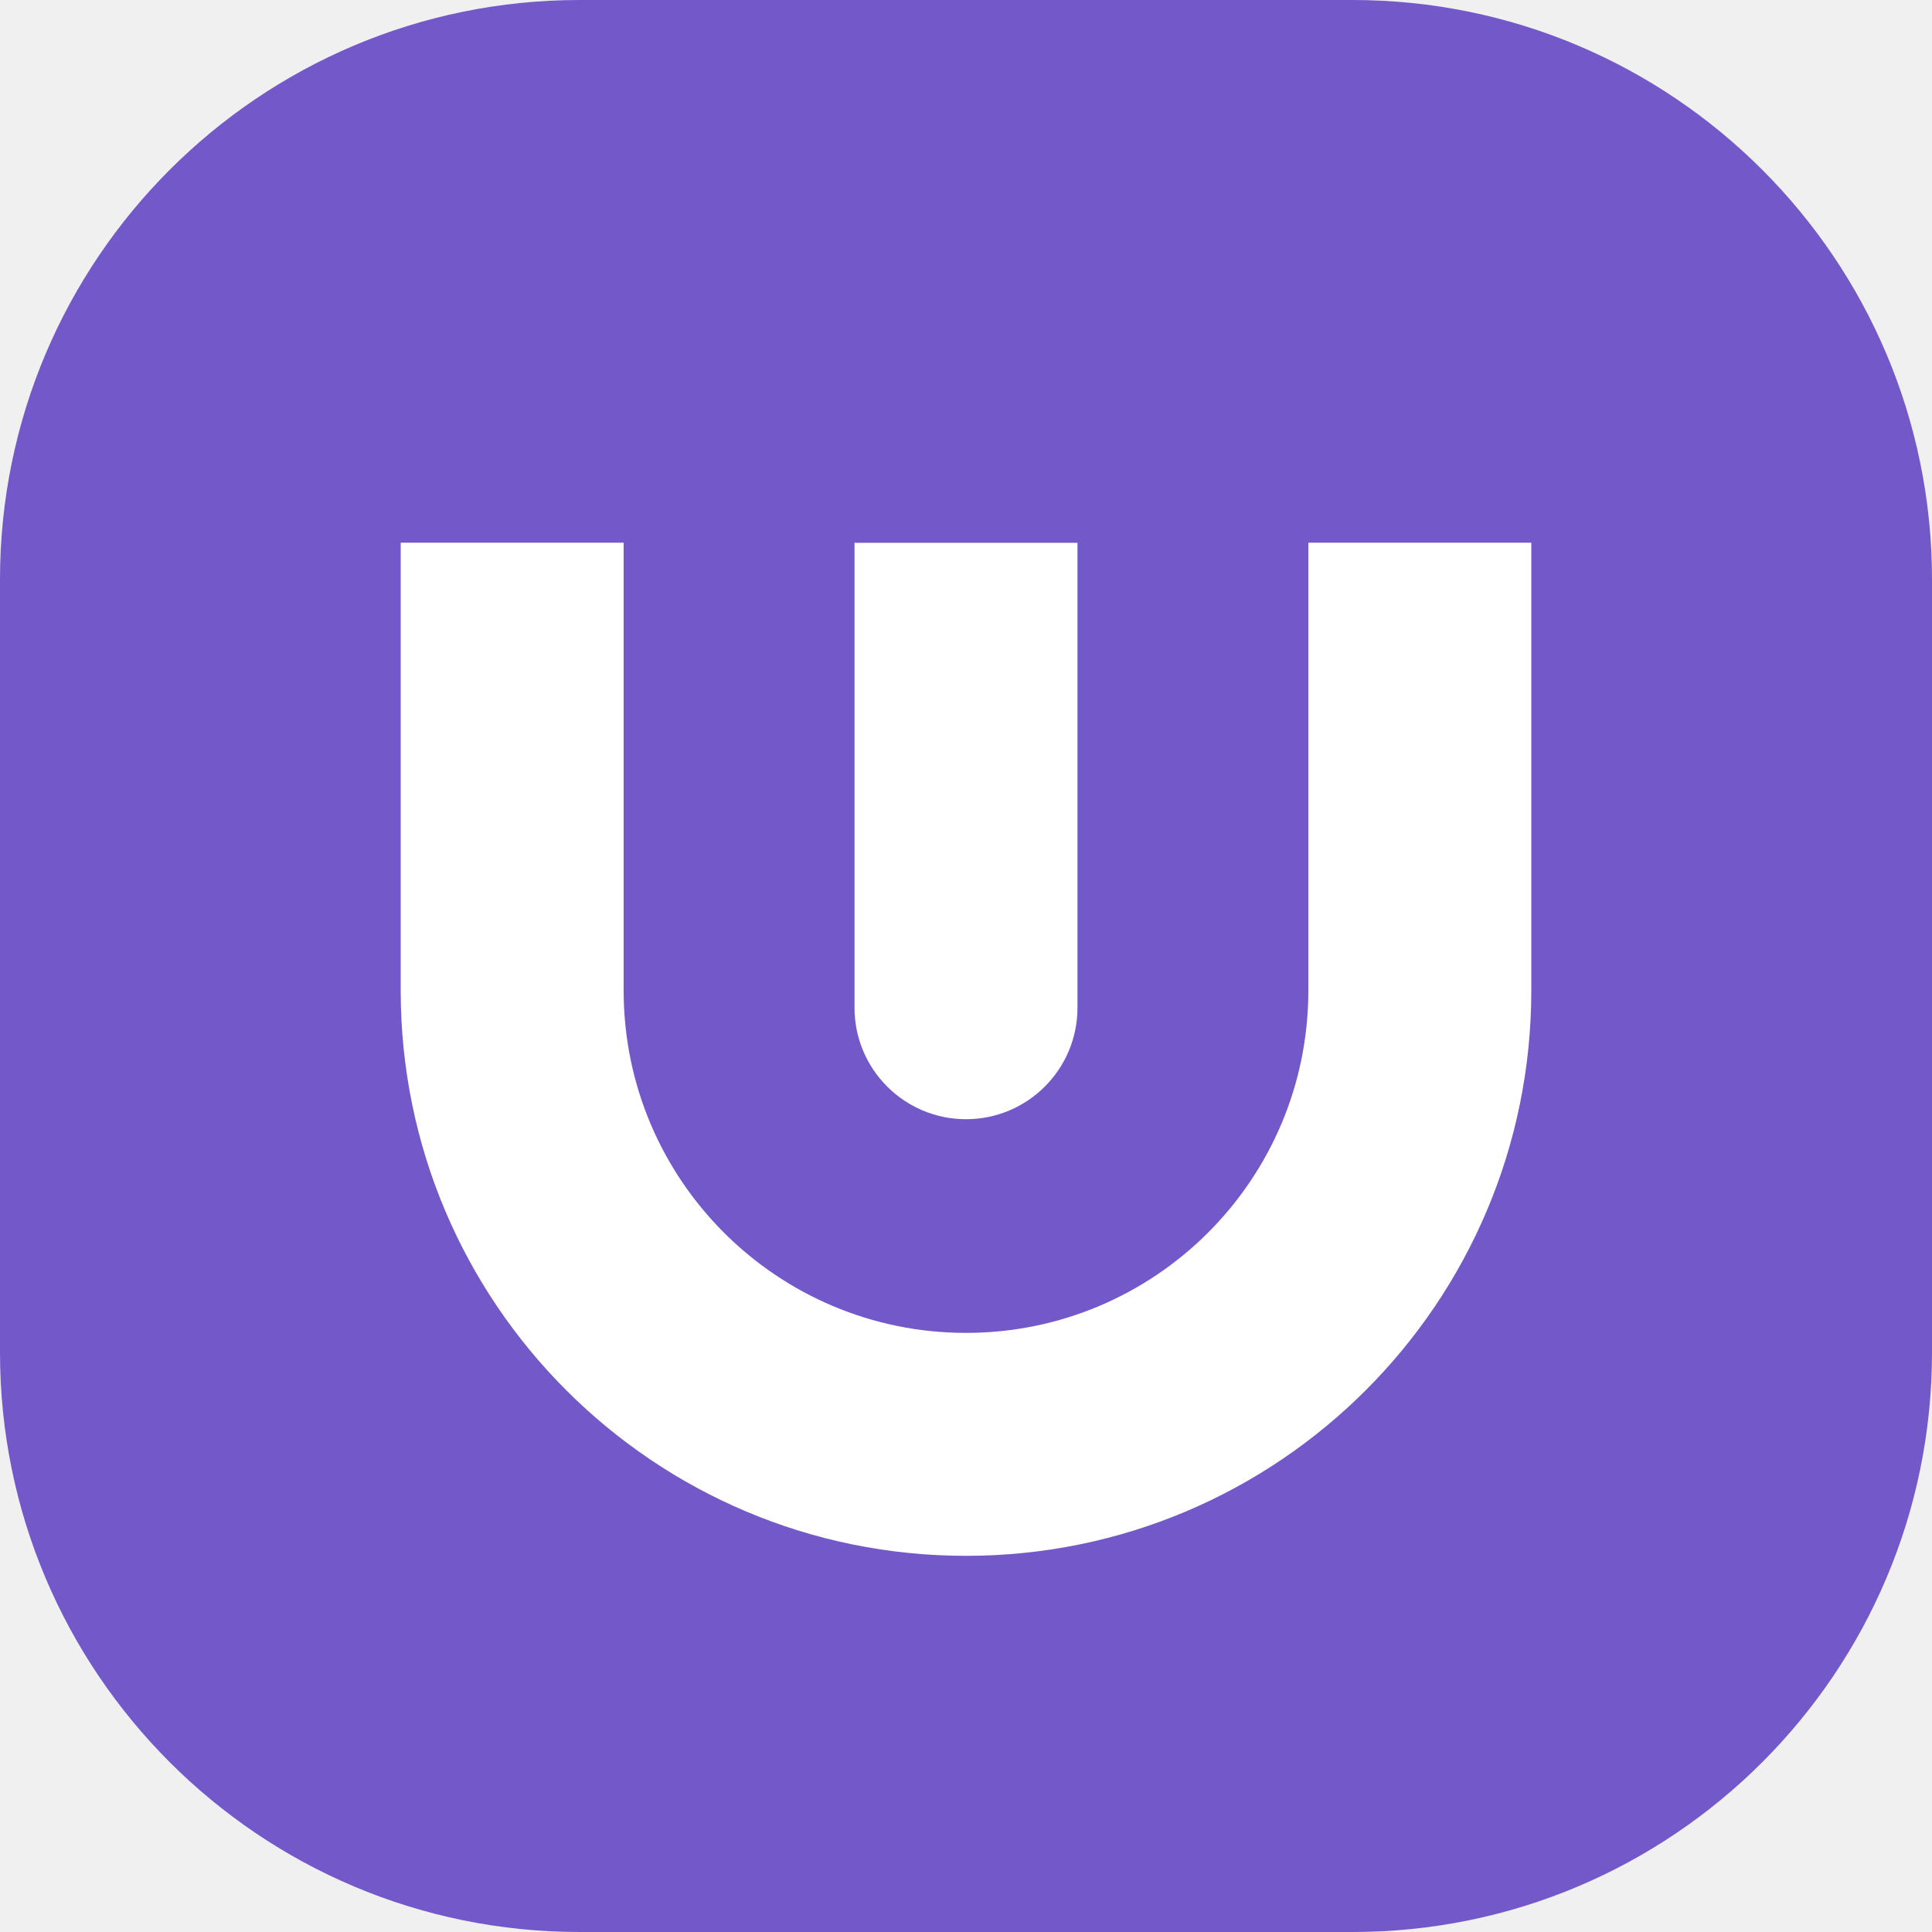
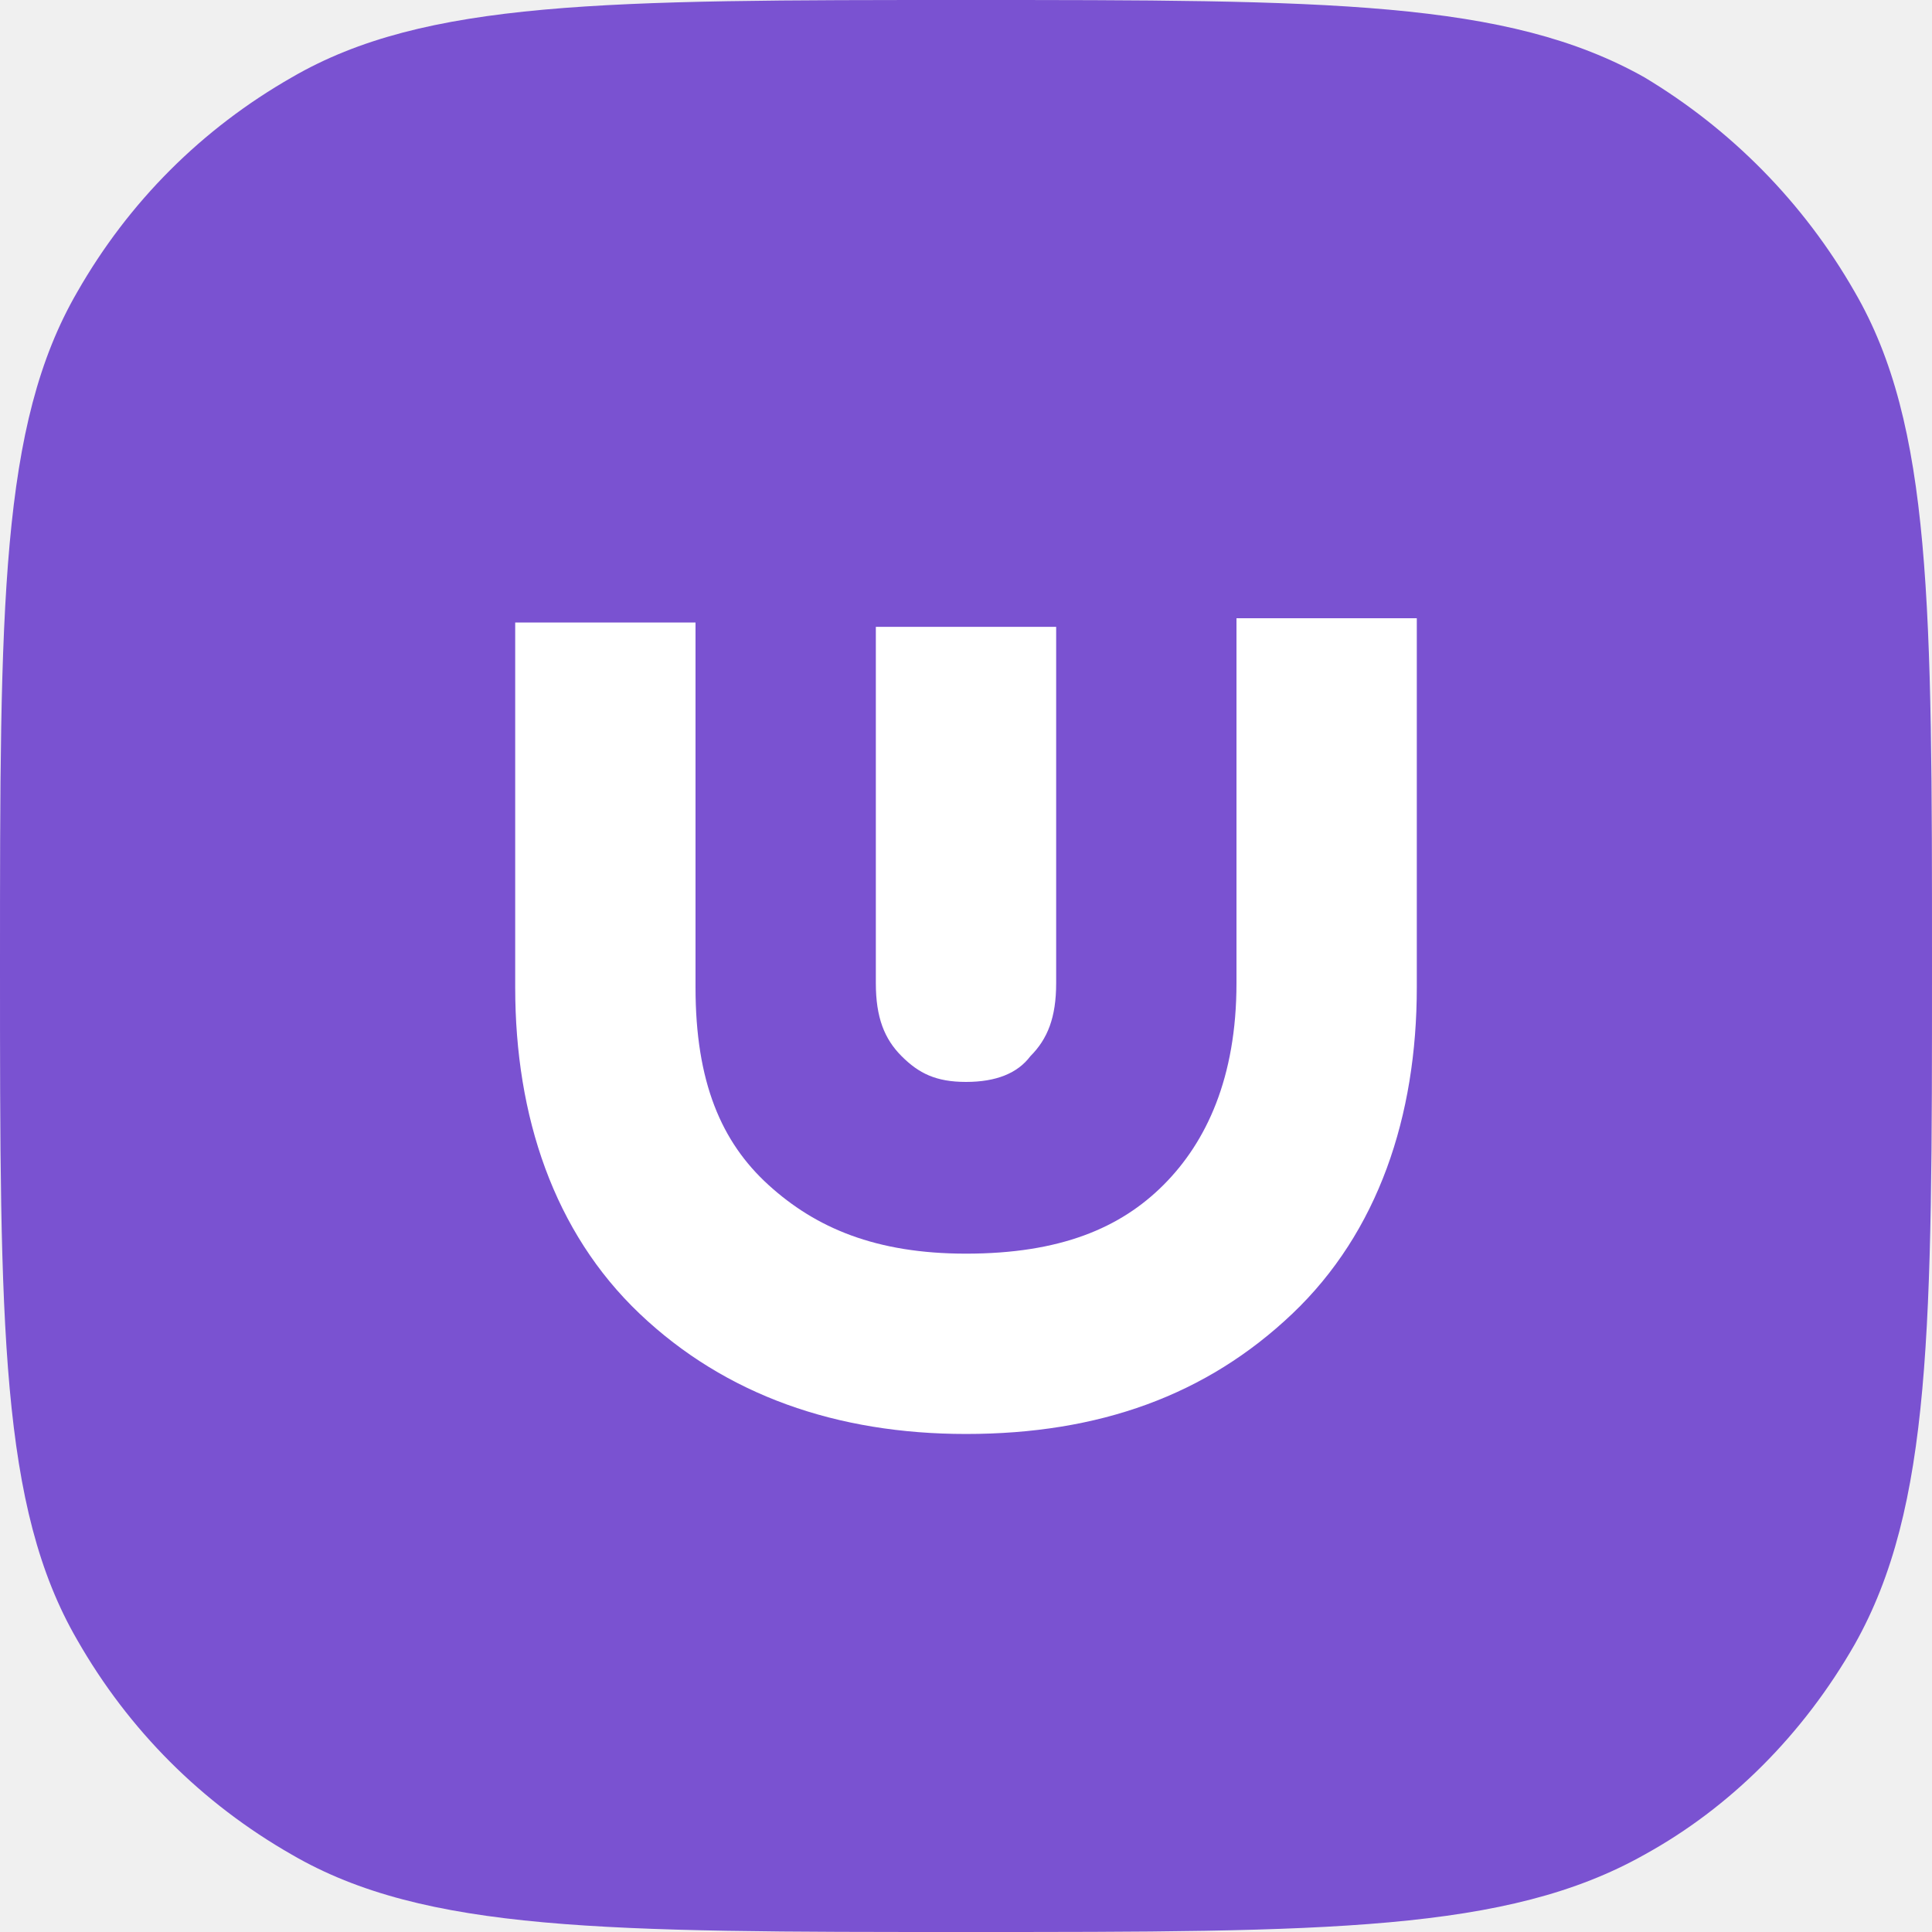
- <svg xmlns="http://www.w3.org/2000/svg" fill="none" viewBox="0 0 20 20">
-   <rect width="20" height="20" fill="#7358ca" rx="6" />
-   <path fill="#fff" fill-rule="evenodd" d="M6.456 5.618v4.636a3.544 3.544 0 0 0 7.088 0V5.618h2.308v4.636a5.852 5.852 0 0 1-11.704 0V5.618z" clip-rule="evenodd" />
-   <path fill="#fff" fill-rule="evenodd" d="M8.846 10.43V5.619h2.308v4.813a1.154 1.154 0 1 1-2.308 0" clip-rule="evenodd" />
+ <svg xmlns="http://www.w3.org/2000/svg" viewBox="0 0 45 45">
+   <path fill="#7a52d1" d="M0 22.5C0 14.1 0 9.9 1.8 6.8c1.2-2.1 2.9-3.8 5-5C9.9 0 14.1 0 22.5 0s12.6 0 15.8 1.8c2 1.2 3.7 2.9 4.9 5C45 9.9 45 14.1 45 22.5s0 12.6-1.8 15.8c-1.2 2.1-2.9 3.8-4.9 4.9C35.1 45 30.9 45 22.5 45S9.9 45 6.8 43.2c-2.1-1.2-3.8-2.9-5-5C0 35.1 0 30.9 0 22.5" />
+   <path fill="#fff" fill-rule="evenodd" d="M12 23v-8.5h4.2V23c0 2.2.6 3.6 1.7 4.6s2.5 1.6 4.6 1.6c2.2 0 3.6-.6 4.6-1.6s1.7-2.5 1.7-4.7v-8.5H33V23c0 3-.9 5.7-2.9 7.6s-4.5 2.8-7.6 2.8c-3 0-5.6-.9-7.6-2.8S12 26 12 23m12.6-.1v-8.3h-4.2v8.3c0 .8.2 1.3.6 1.7s.8.6 1.5.6q1.05 0 1.5-.6c.4-.4.6-.9.6-1.7" clip-rule="evenodd" />
</svg>
